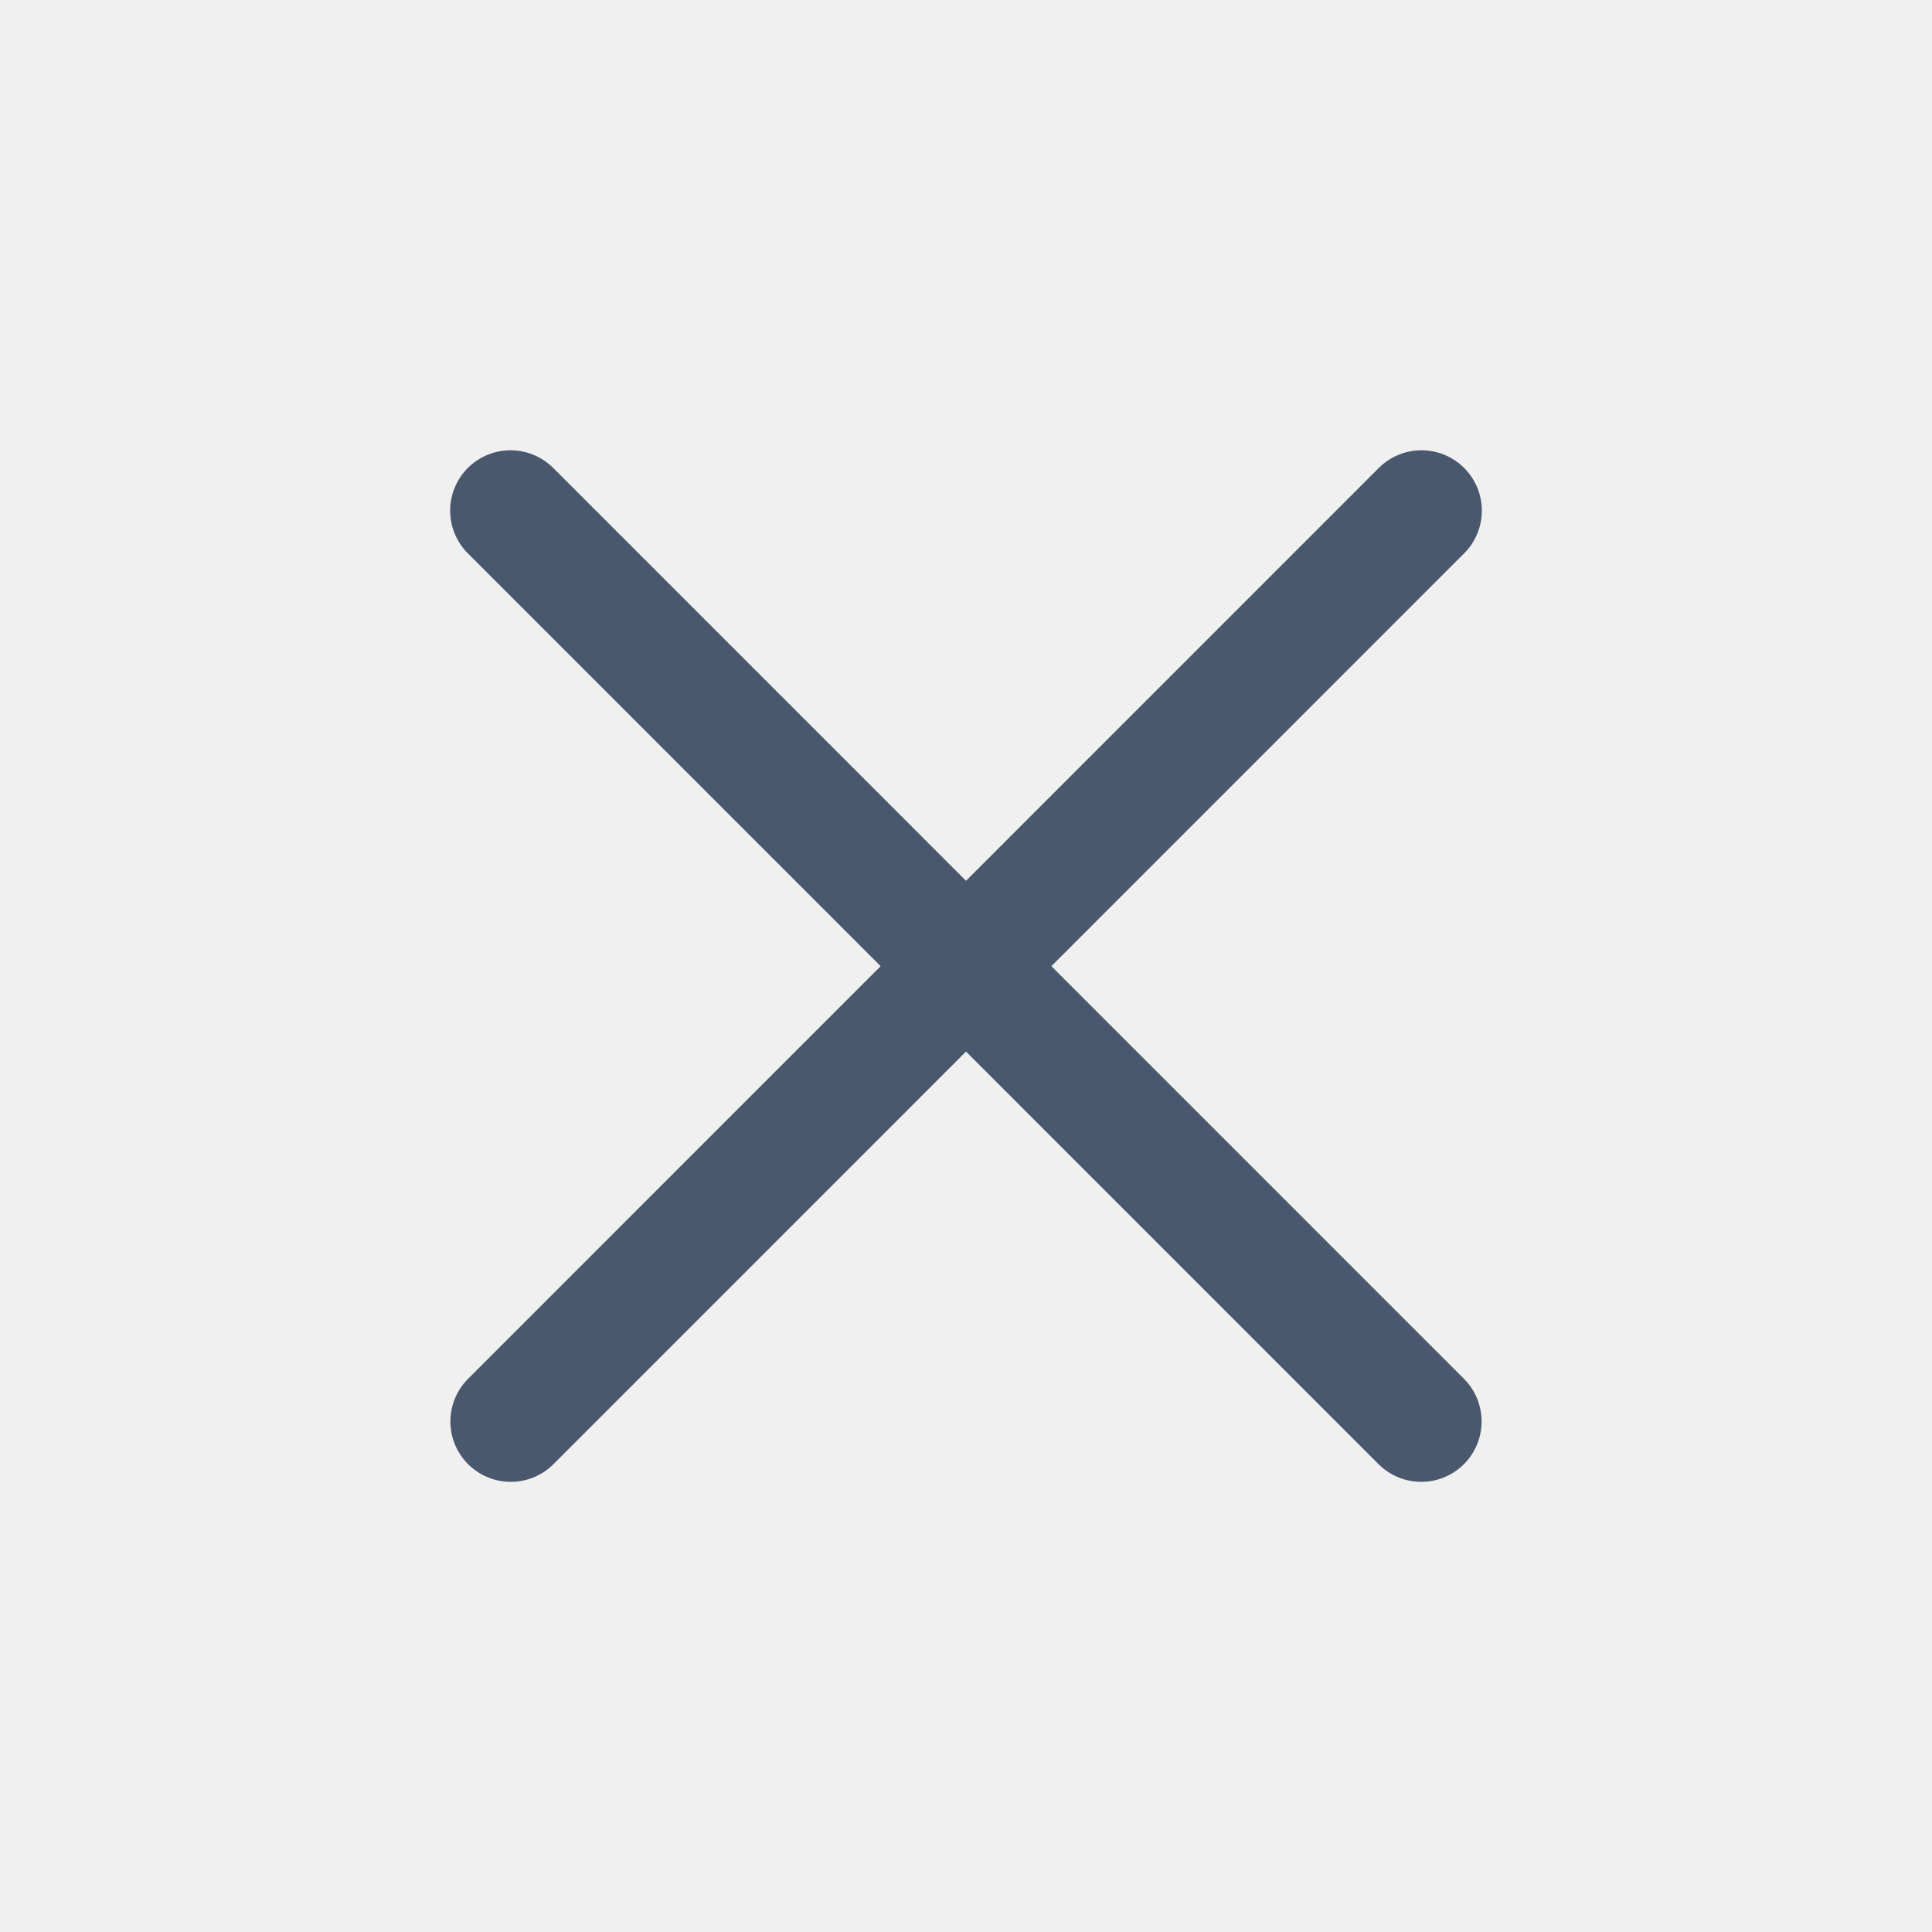
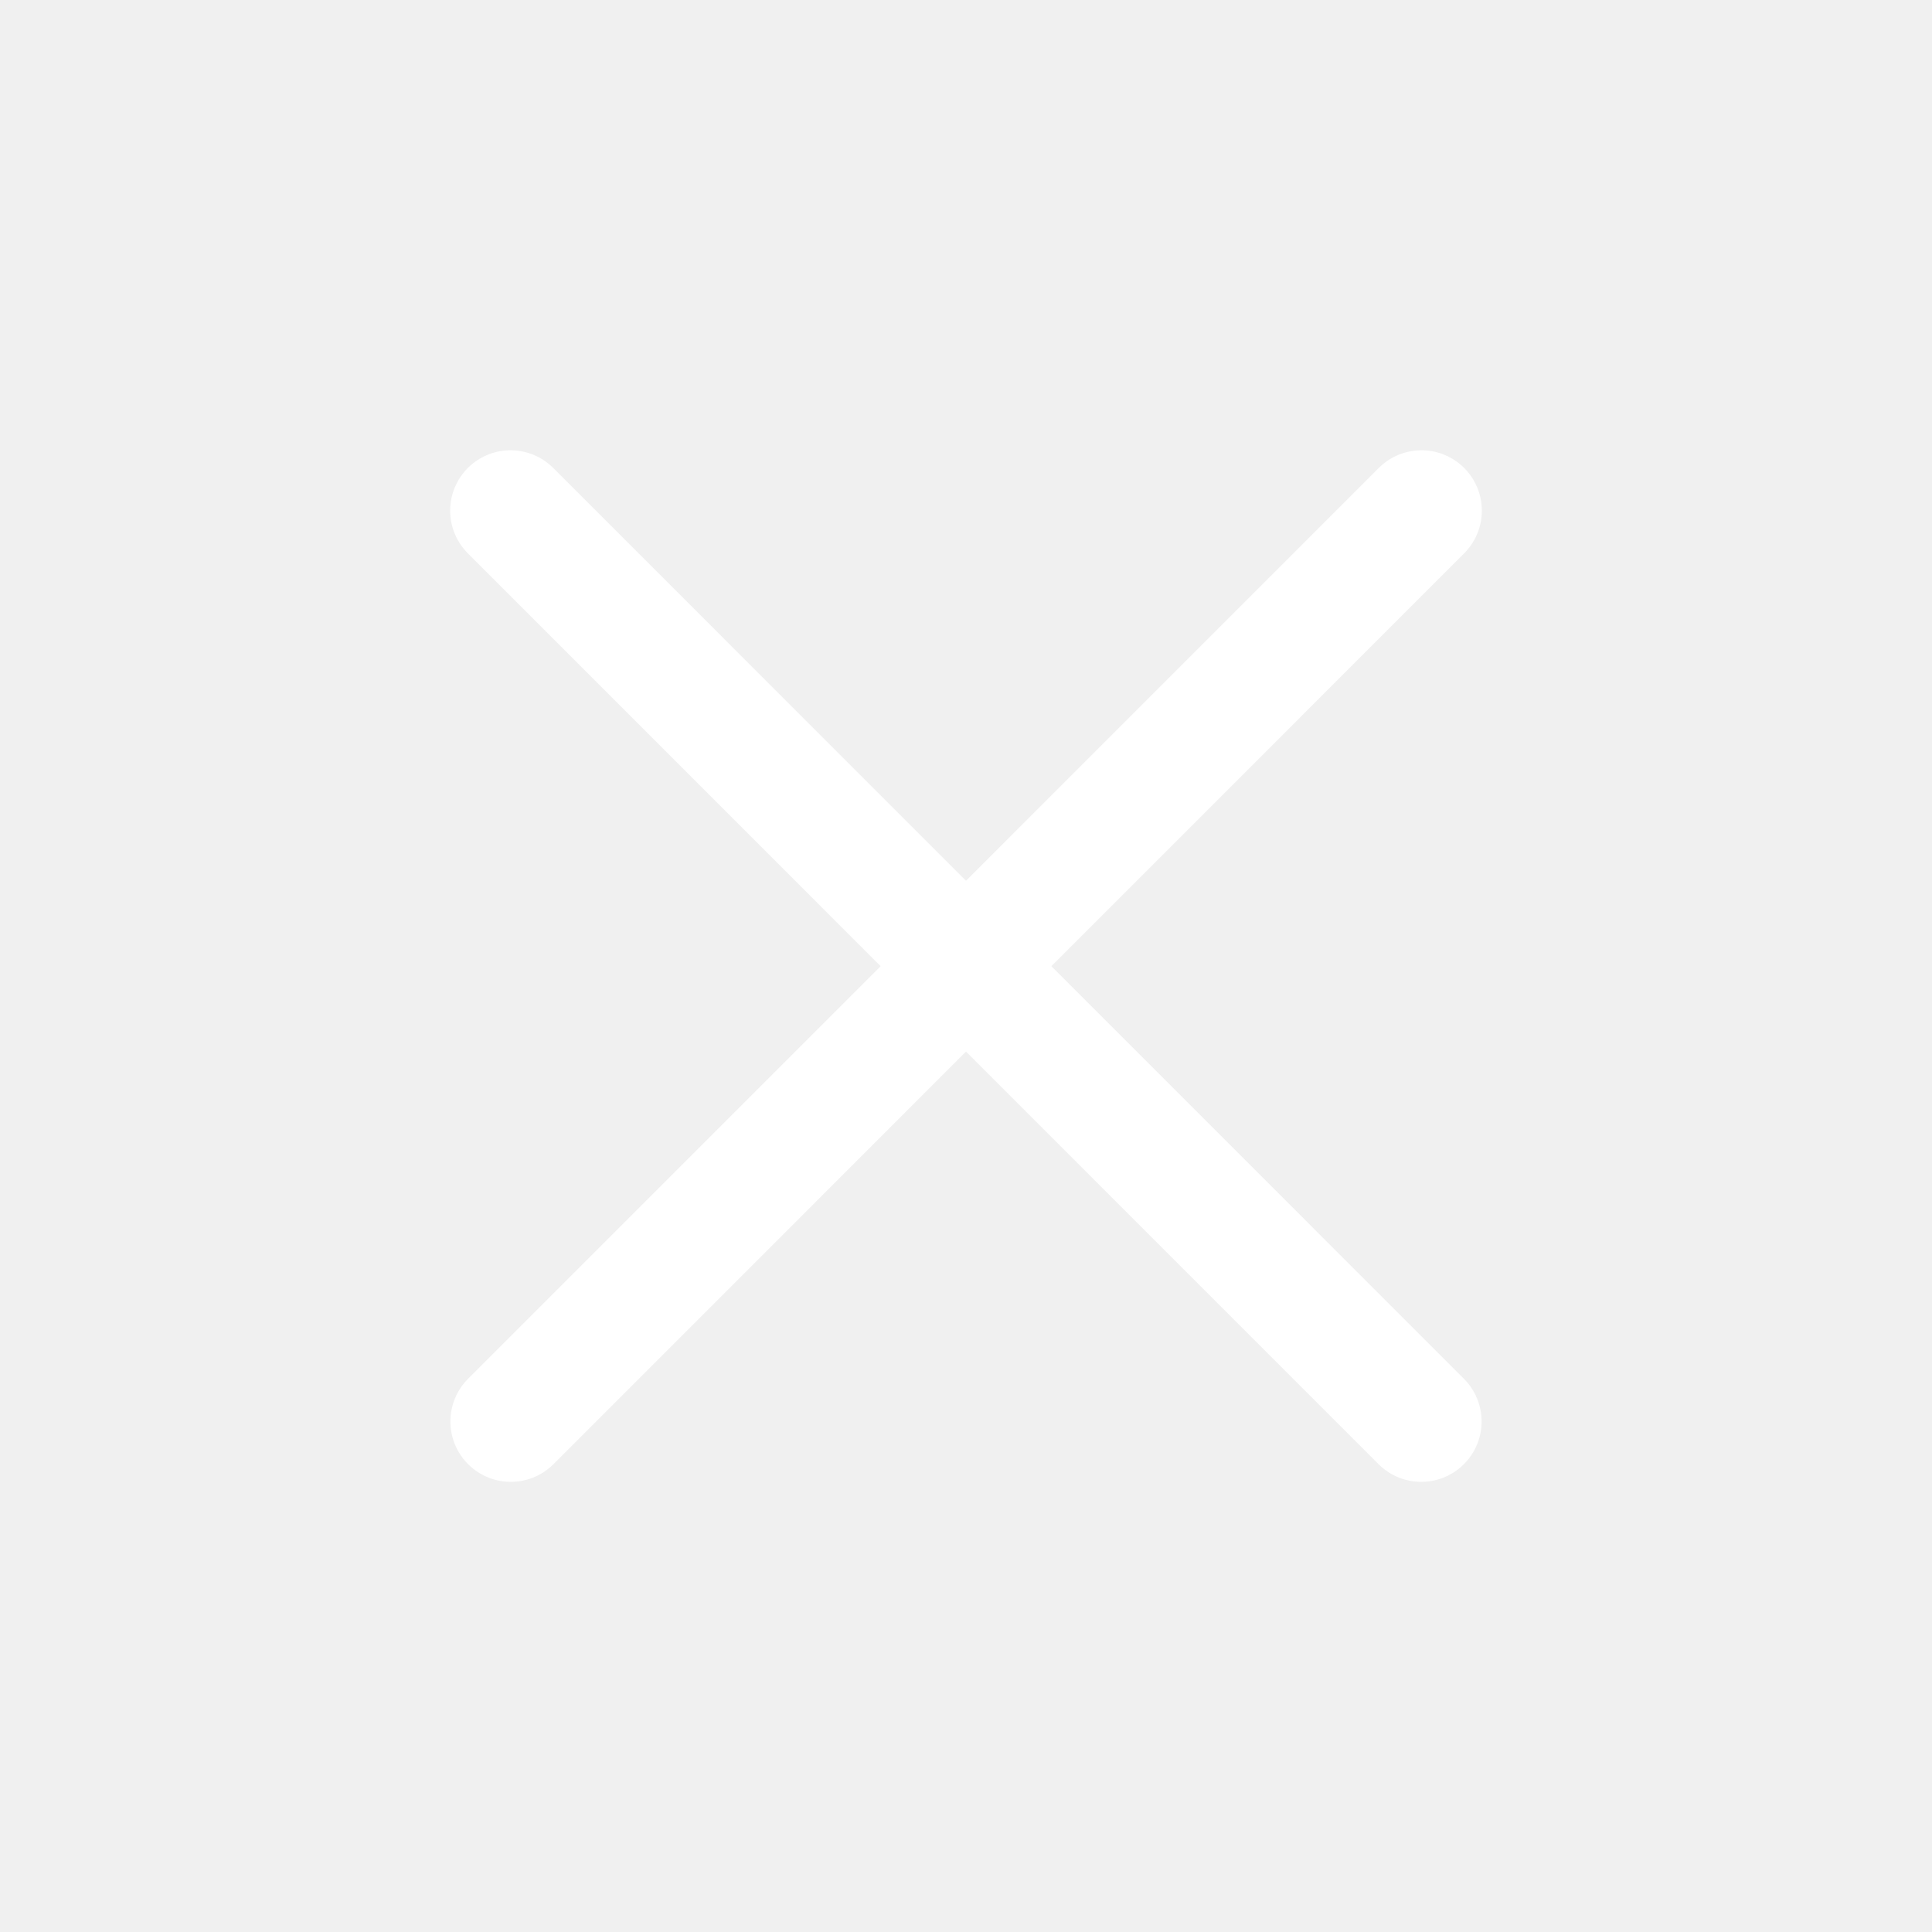
<svg xmlns="http://www.w3.org/2000/svg" width="16" height="16" viewBox="0 0 16 16" fill="none">
-   <path d="M11.77 11.772L4.228 4.229" stroke="#4A586E" stroke-linecap="round" />
-   <path d="M11.772 4.229L4.23 11.772" stroke="#4A586E" stroke-linecap="round" />
+   <path d="M11.77 11.772L4.228 4.229" stroke="#ffffff" stroke-linecap="round" />
+   <path d="M11.772 4.229L4.23 11.772" stroke="#ffffff" stroke-linecap="round" />
</svg>
